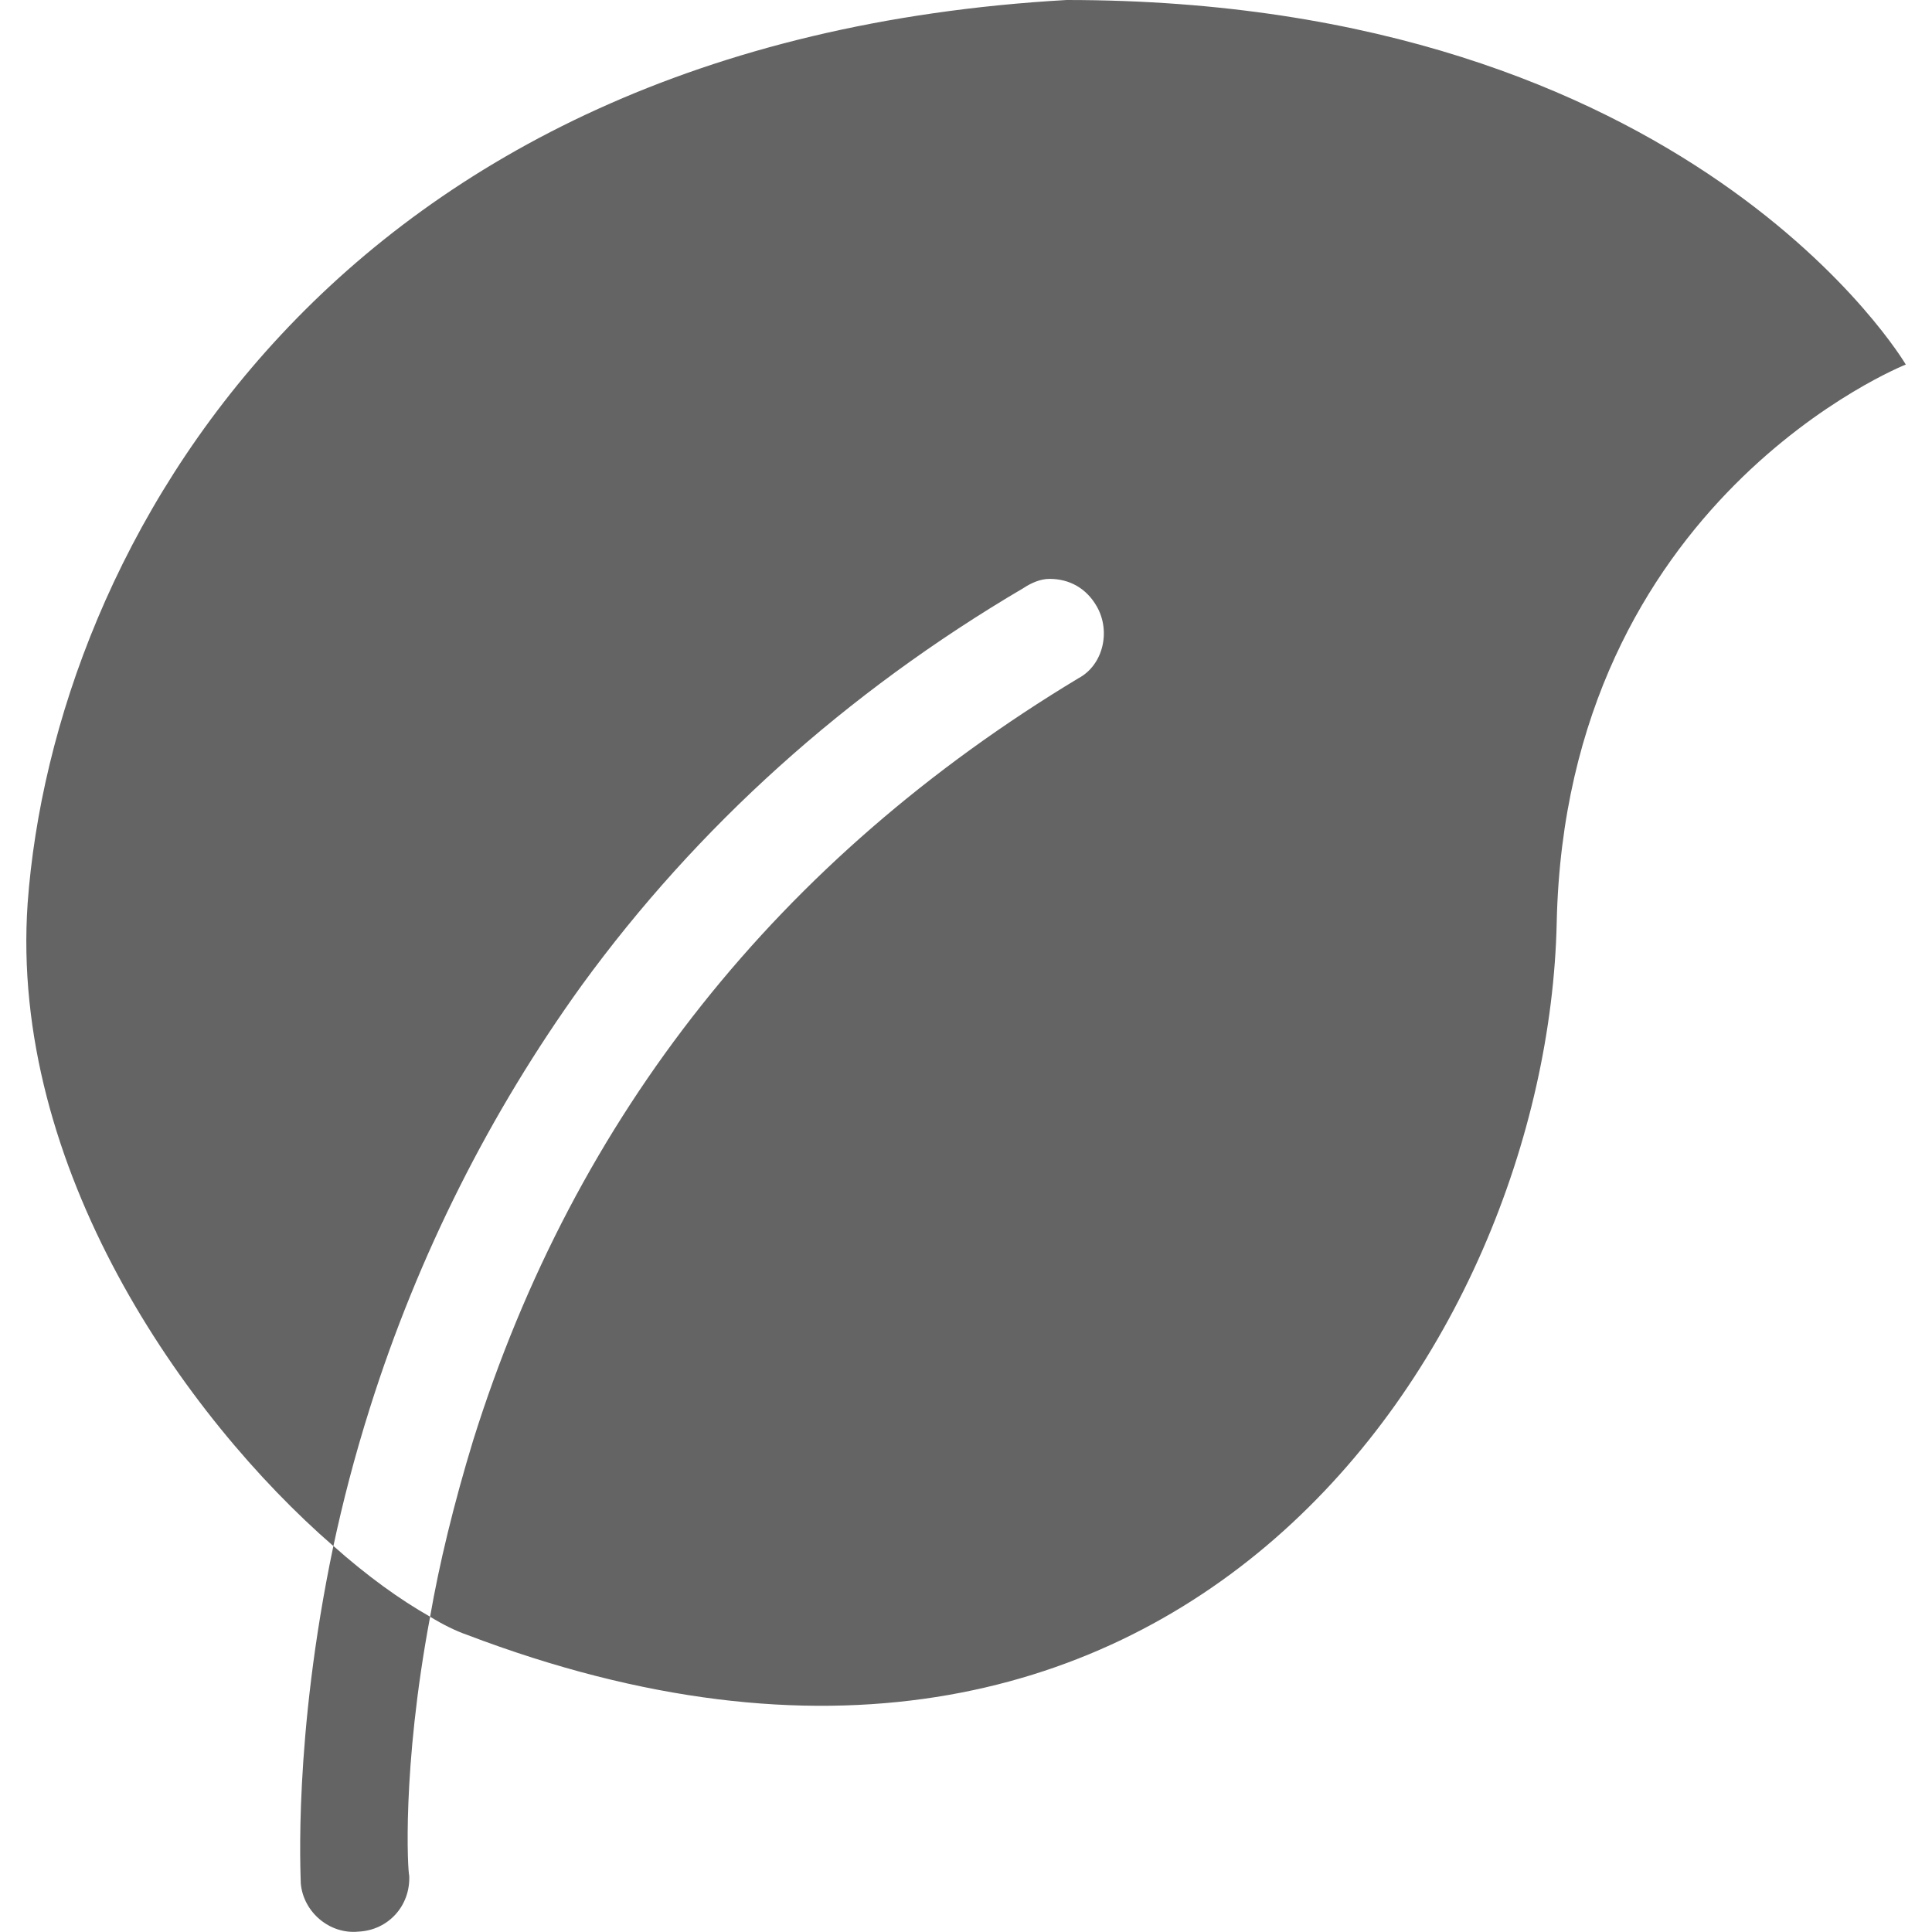
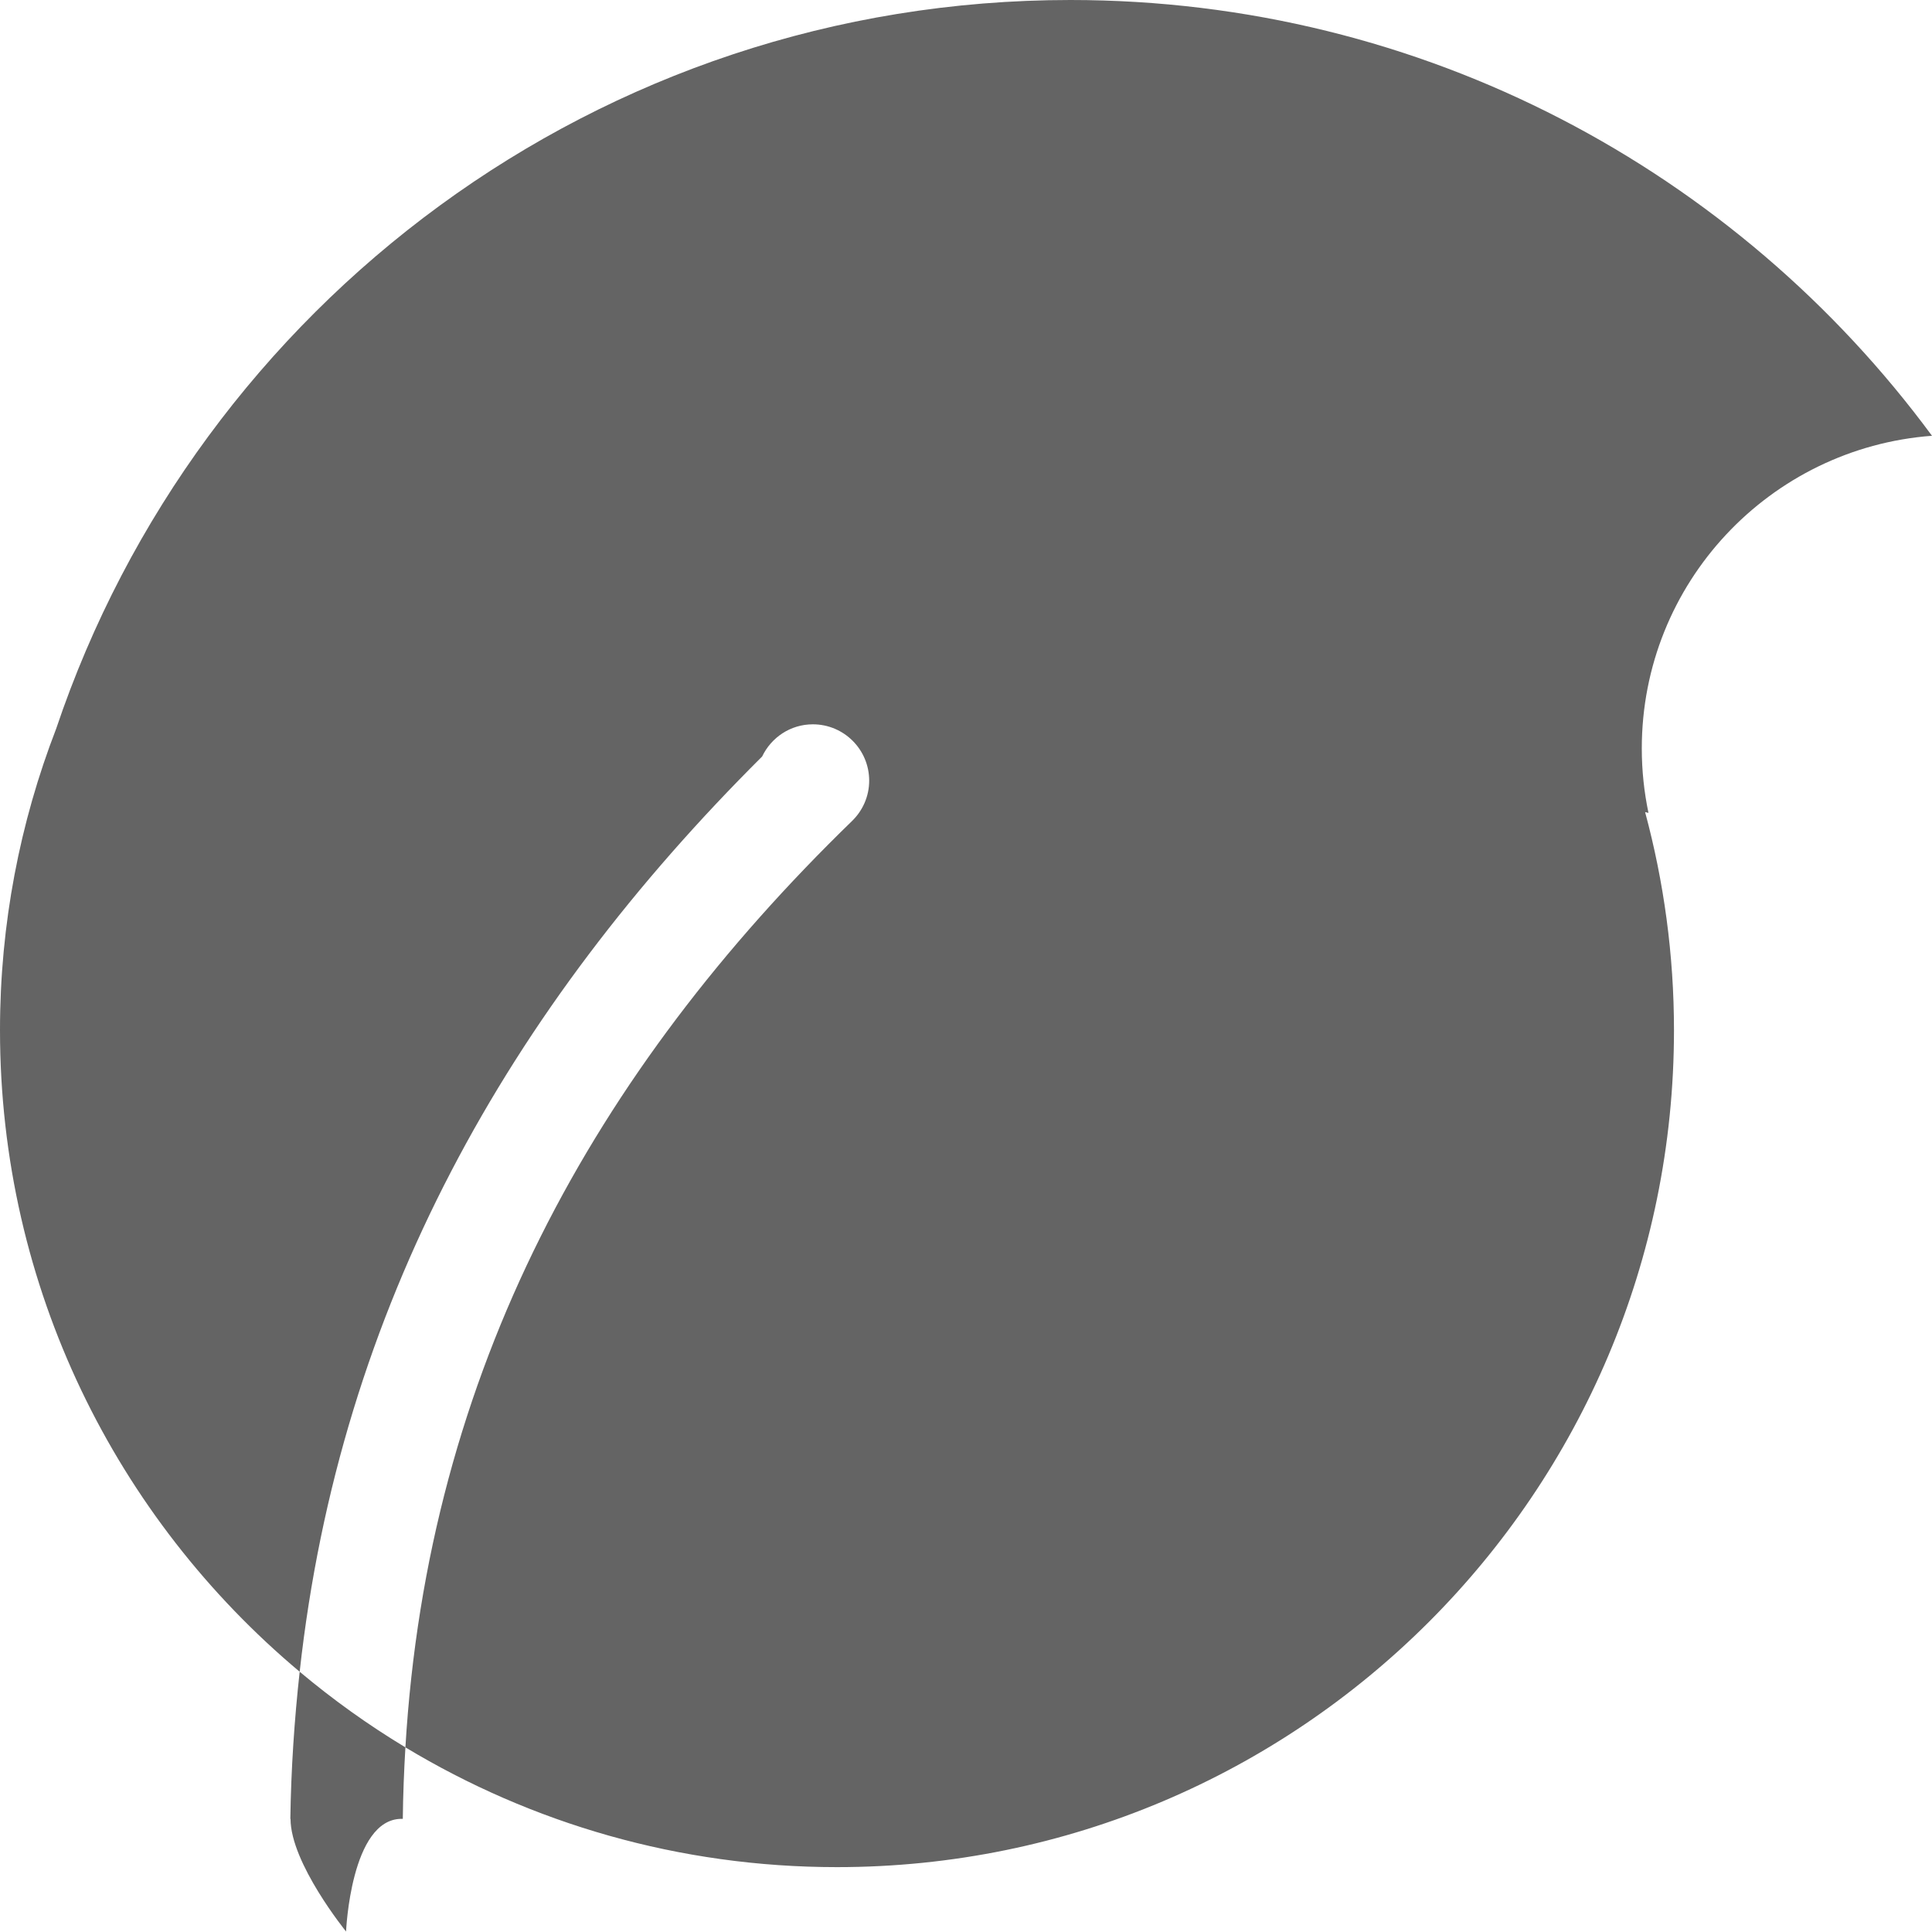
- <svg xmlns="http://www.w3.org/2000/svg" t="1494852508558" class="icon" style="" viewBox="0 0 1024 1024" version="1.1" p-id="9814" width="128" height="128">
+ <svg xmlns="http://www.w3.org/2000/svg" preserveAspectRatio="xMidYMid" width="120.03" height="120" viewBox="0 0 120.03 120">
  <defs>
-     <style type="text/css" />
+     <style>
+       .cls-1 {
+         fill: #646464;
+         fill-rule: evenodd;
+       }
+     </style>
  </defs>
-   <path d="M176.704 819.456c4.864-22.784 11.072-47.04 19.392-73.344 25.6-81.088 63.744-156.544 112.192-223.808 60.992-83.84 139.968-155.2 234.176-210.624 4.16-2.752 9.024-4.864 13.824-4.864 10.432 0 19.456 4.864 25.024 14.592 7.552 13.184 3.392 31.104-9.728 38.08-158.656 95.616-266.752 231.488-320.768 403.84-10.368 33.984-18.048 65.792-22.848 93.568 6.848 4.224 13.824 7.616 19.392 9.536 376.896 143.552 572.864-153.664 577.728-377.408 4.864-224.448 185.024-295.808 185.024-295.808S896.512 0 565.312 0C176 22.144 28.416 290.944 14.656 478.656 4.928 618.624 97.728 750.912 176.704 819.456M159.424 998.272c1.344 15.168 15.232 27.008 30.464 25.536 15.936-0.704 27.712-13.76 27.008-29.696-0.704-1.408-4.16-56.128 11.072-137.216-15.936-9.024-33.344-21.568-51.264-37.504C155.264 921.344 159.424 994.112 159.424 998.272" p-id="9815" fill="#646464" />
+   <path d="M102.000,46.500 C102.000,47.872 102.145,49.210 102.415,50.502 C102.345,50.487 102.276,50.469 102.206,50.453 C103.369,54.774 104.000,59.312 104.000,64.000 C104.000,92.719 80.719,116.000 52.000,116.000 C42.190,116.000 33.017,113.280 25.187,108.559 C26.579,85.171 36.935,66.547 52.924,51.017 C53.585,50.380 54.000,49.490 54.000,48.500 C54.000,46.567 52.433,45.000 50.500,45.000 C49.106,45.000 47.913,45.821 47.350,46.999 C31.631,62.641 21.121,81.146 18.618,103.861 C7.240,94.322 -0.000,80.009 -0.000,64.000 C-0.000,57.397 1.243,51.088 3.488,45.277 C12.342,18.960 37.197,-0.000 66.500,-0.000 C88.464,-0.000 107.925,10.657 120.029,27.074 C109.949,27.829 102.000,36.227 102.000,46.500 ZM25.025,113.000 L24.949,113.000 C21.792,113.000 21.500,120.000 21.500,120.000 C21.500,120.000 18.050,115.753 18.050,113.000 L18.038,113.000 C18.084,109.877 18.290,106.837 18.618,103.861 C20.679,105.589 22.872,107.163 25.187,108.559 C25.100,110.021 25.041,111.499 25.025,113.000 Z" class="cls-1" />
</svg>
